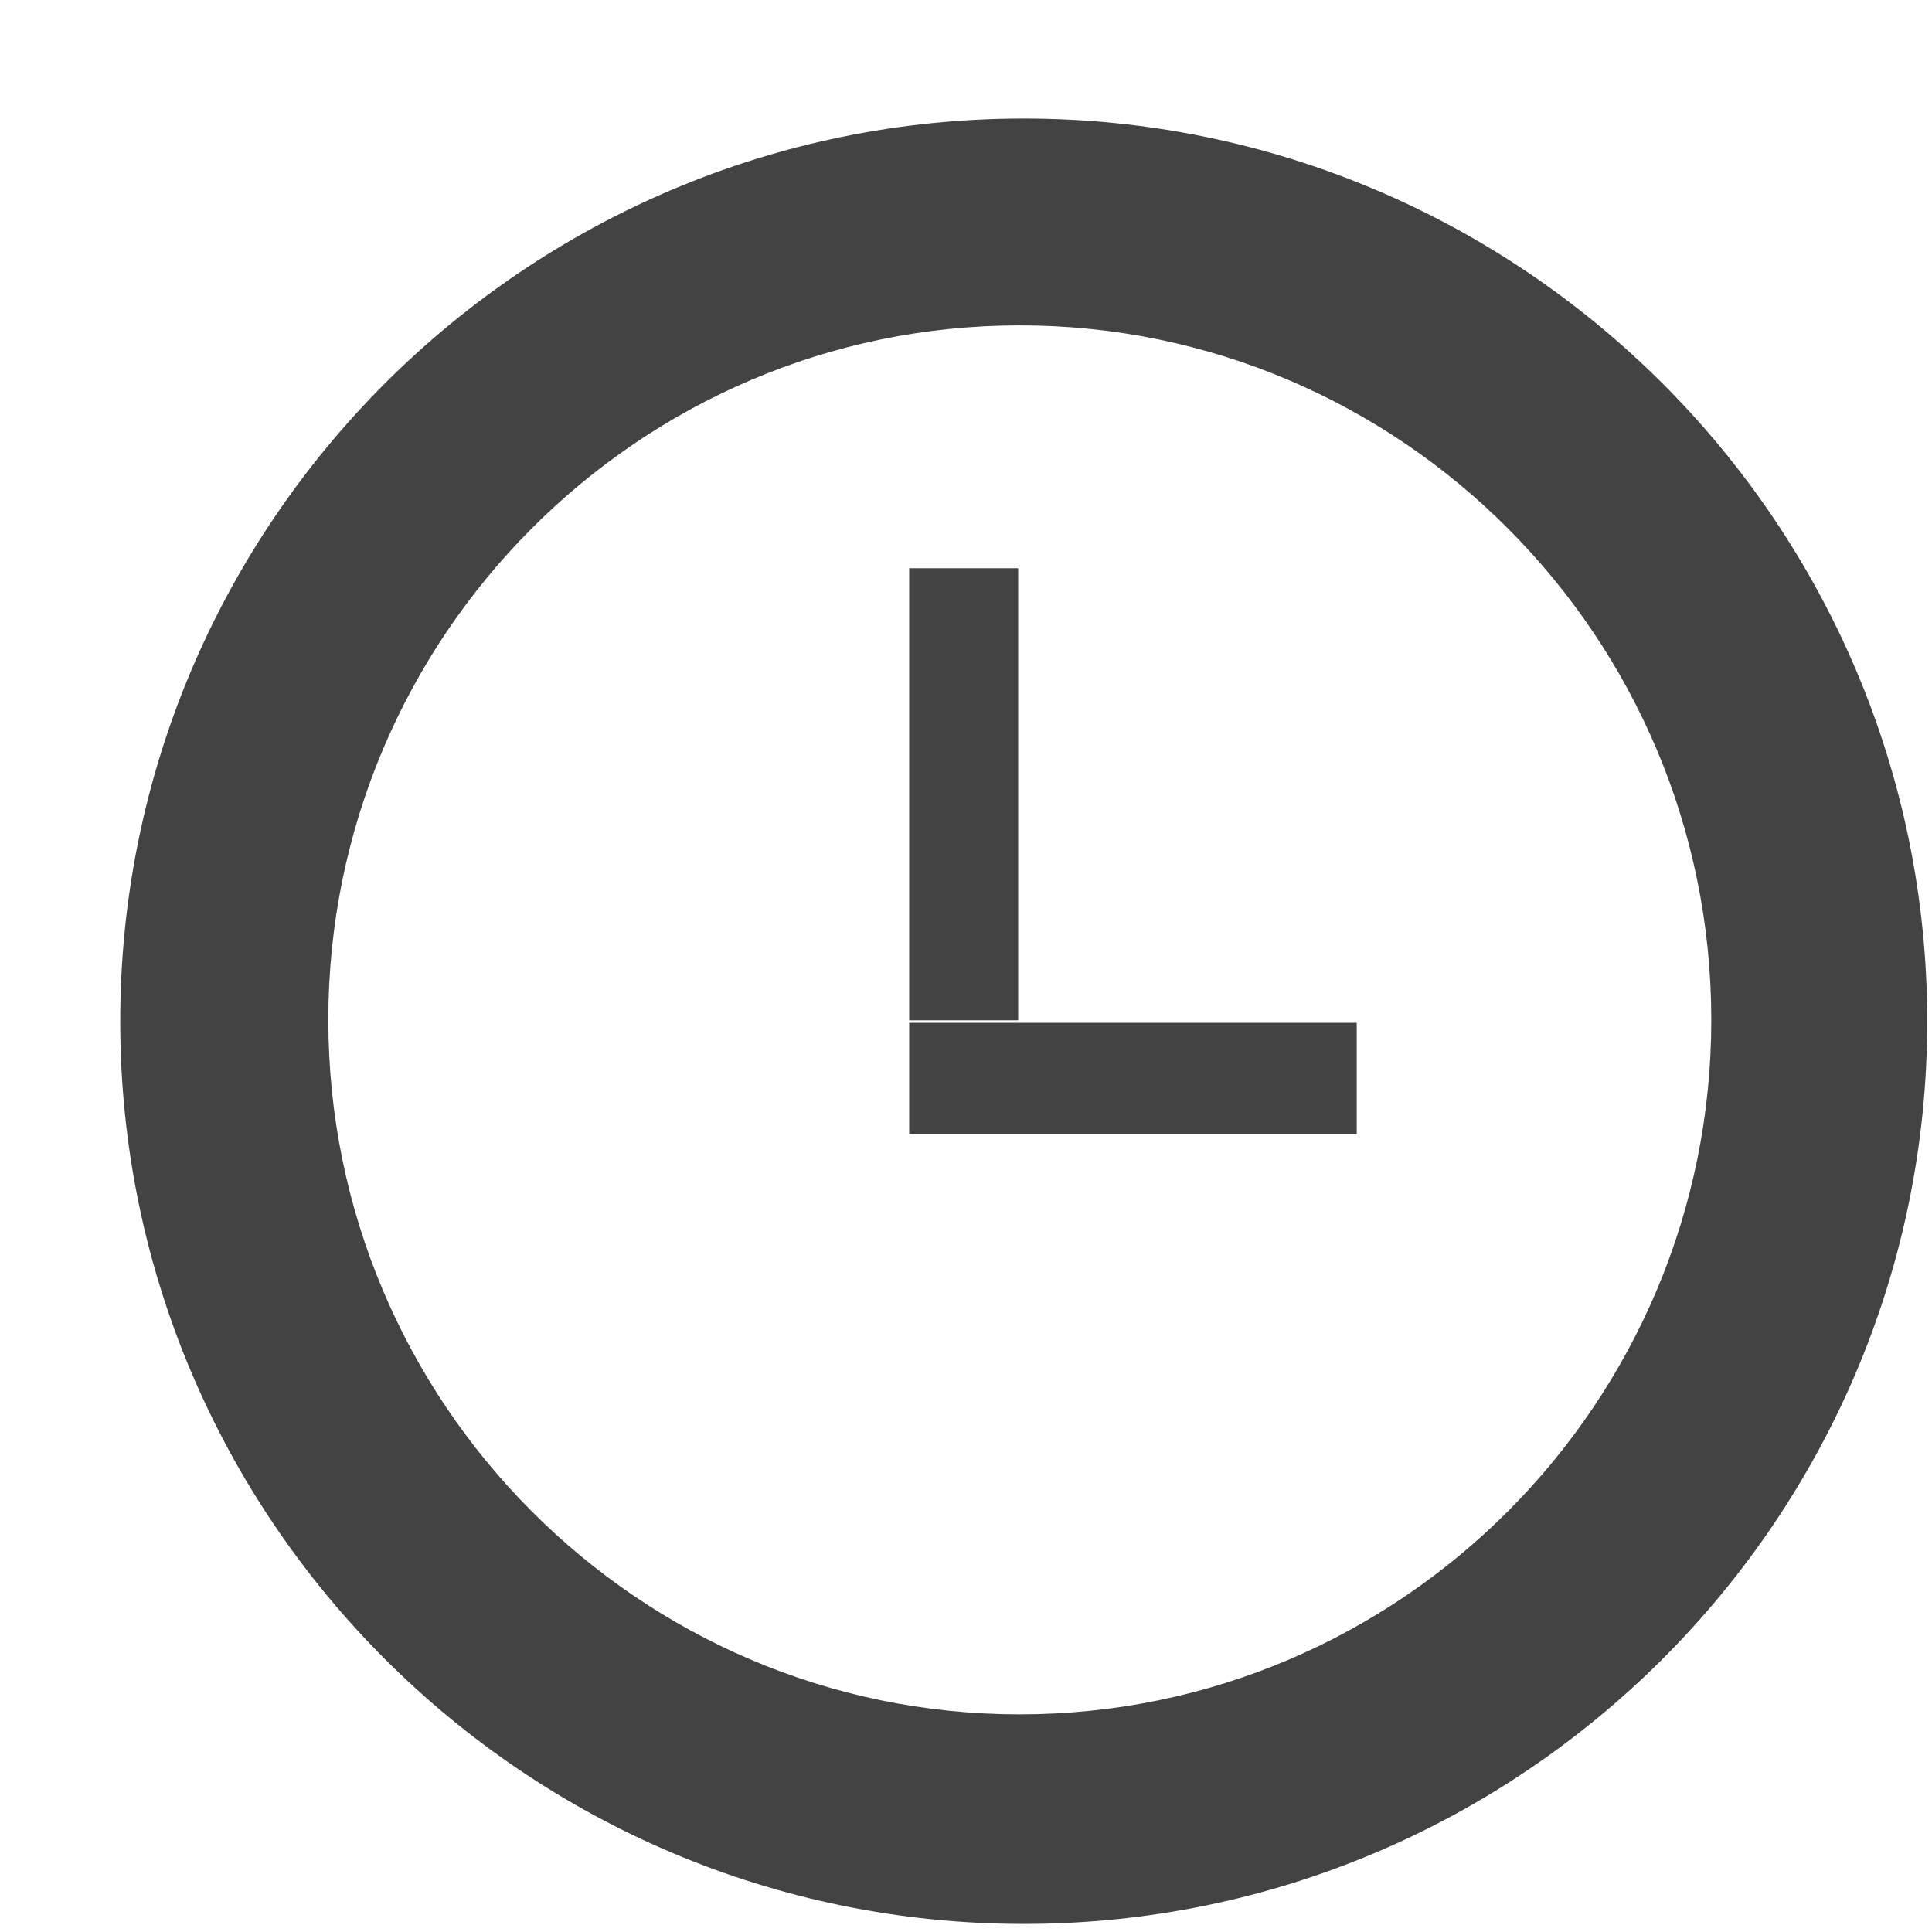
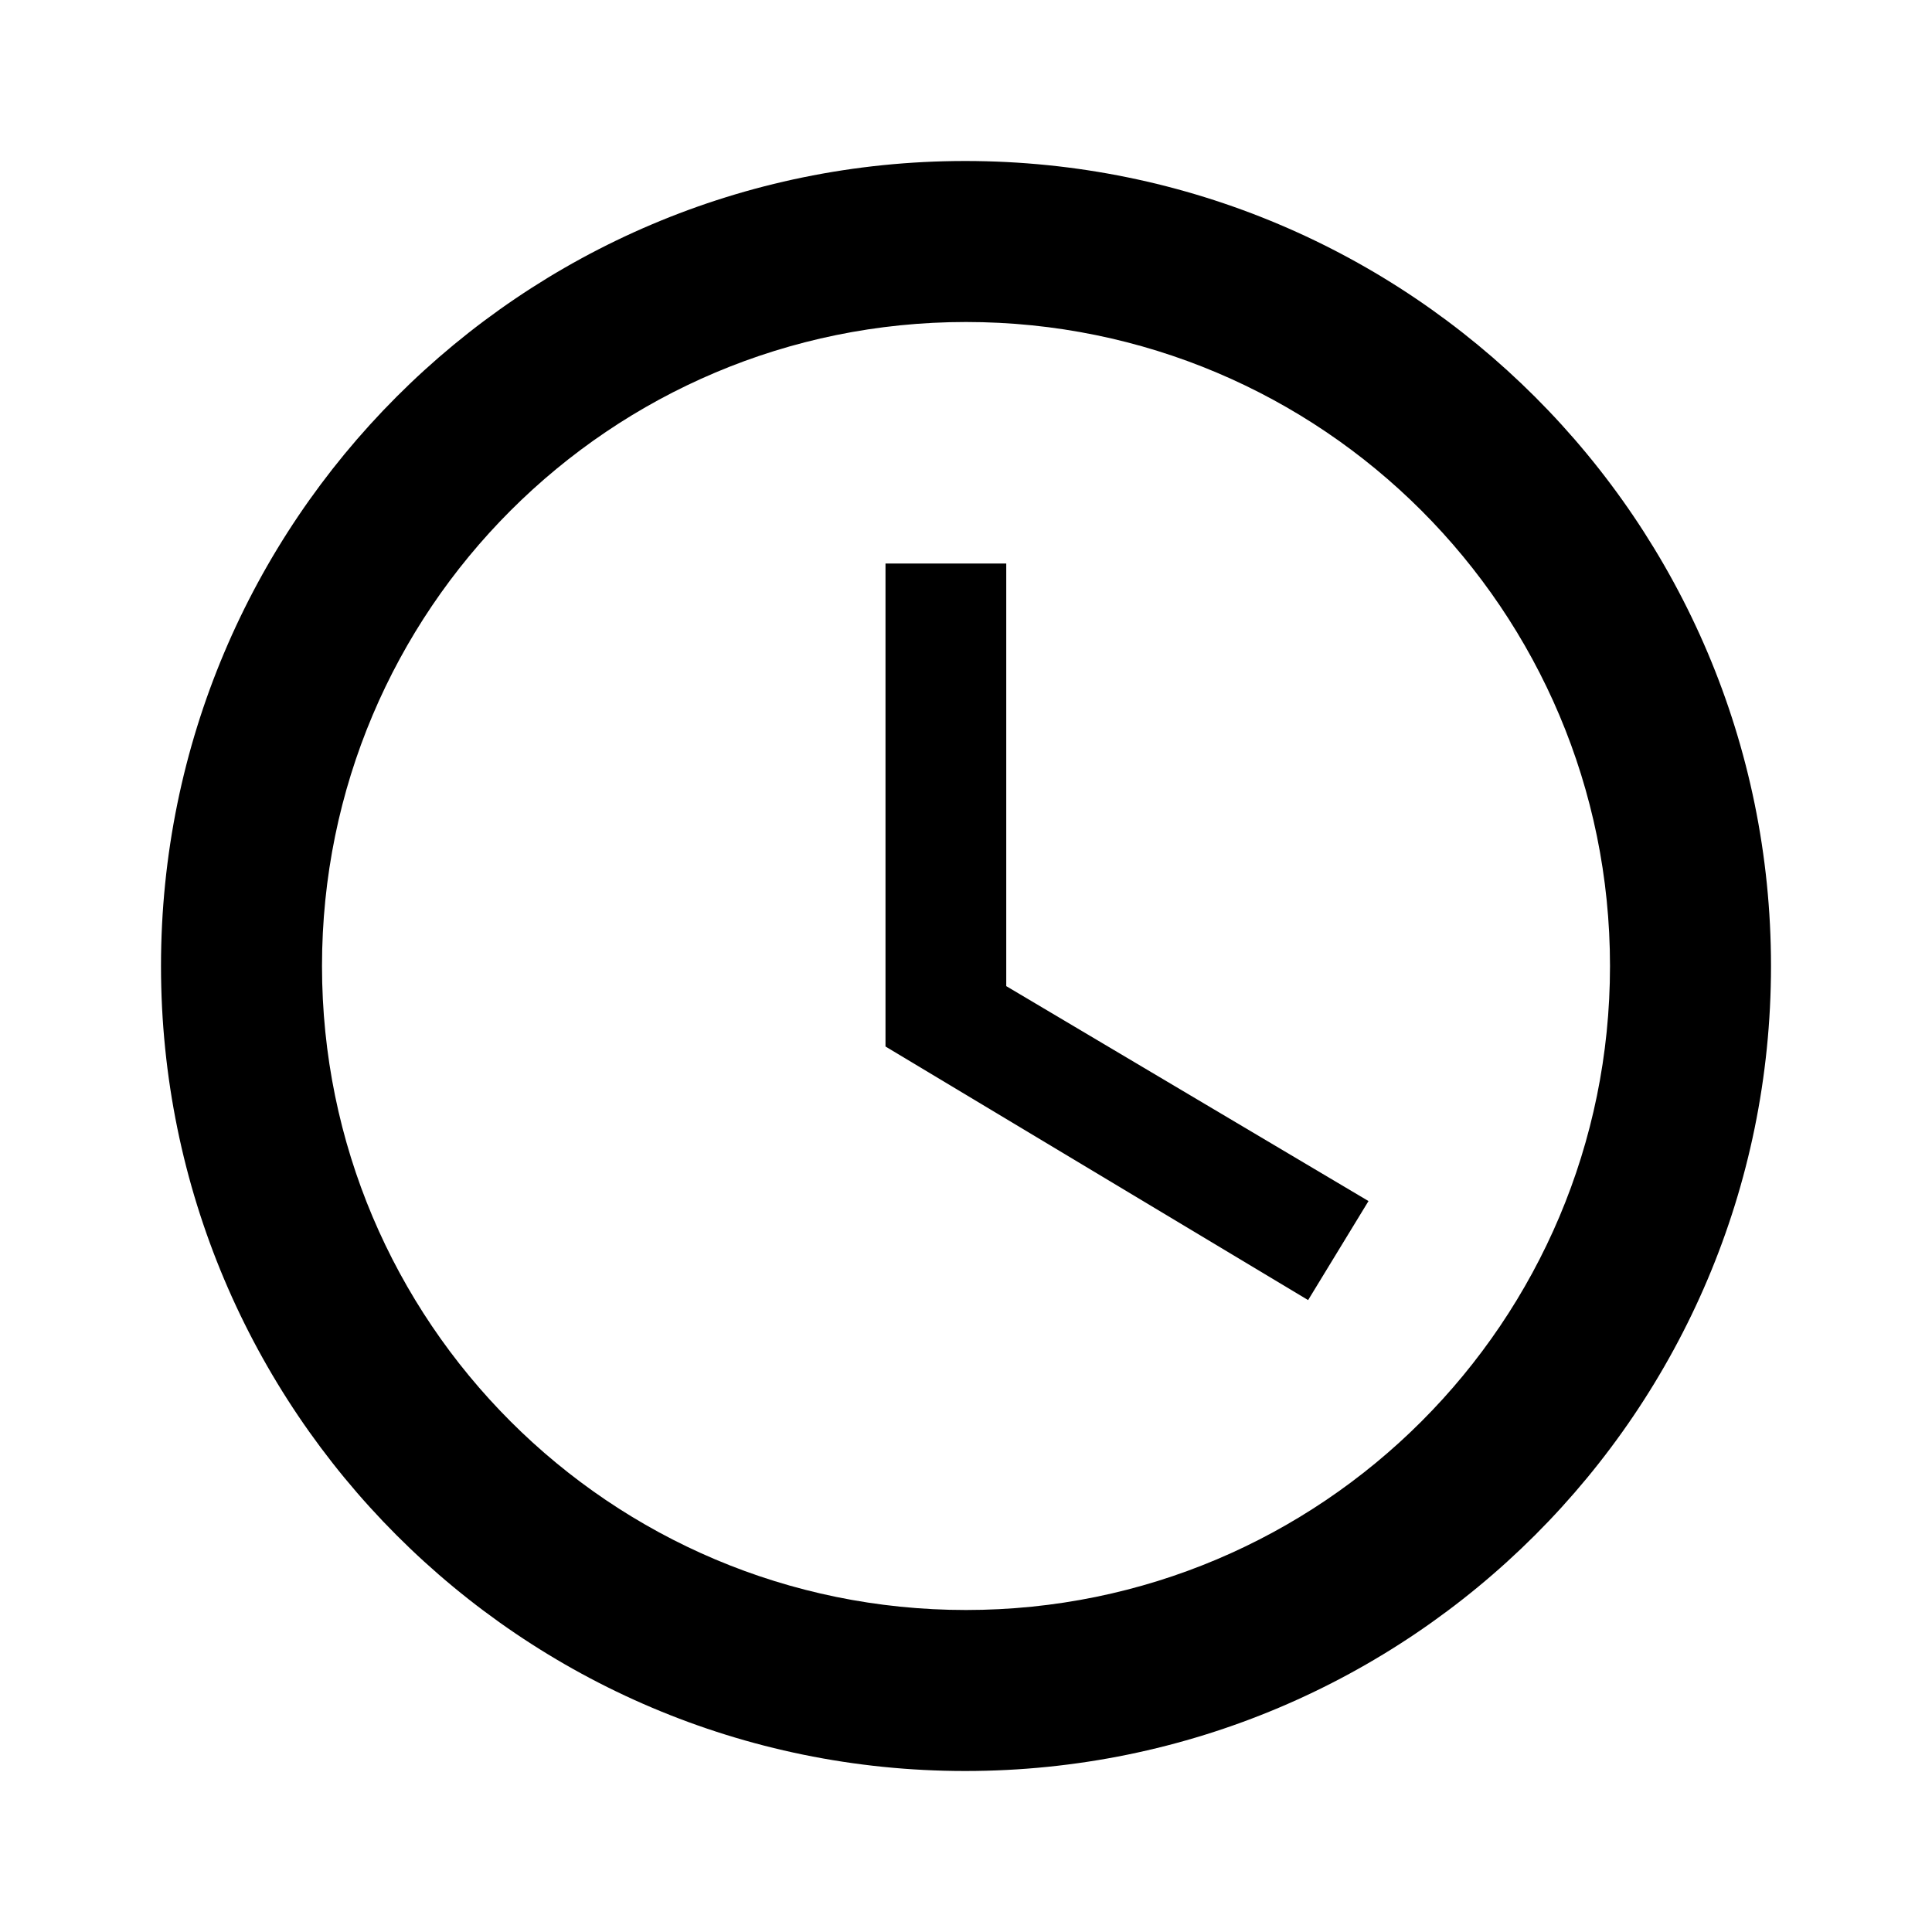
- <svg xmlns="http://www.w3.org/2000/svg" viewBox="0 0 17 17" version="1.1" class="si-glyph si-glyph-clock">
-   <defs />
-   <g stroke="none" stroke-width="1" fill="none" fill-rule="evenodd">
-     <g transform="translate(1, 1)" fill="#434343">
-       <path d="M8.008,15.929 C3.623,15.929 0.058,12.366 0.058,7.987 C0.058,3.606 3.623,0.043 8.008,0.043 C12.392,0.043 15.958,3.606 15.958,7.987 C15.958,12.365 12.392,15.929 8.008,15.929 L8.008,15.929 L8.008,15.929 Z M7.973,1.863 C4.619,1.863 1.889,4.605 1.889,7.974 C1.889,11.343 4.619,14.085 7.973,14.085 C11.328,14.085 14.058,11.343 14.058,7.974 C14.058,4.605 11.328,1.863 7.973,1.863 L7.973,1.863 L7.973,1.863 Z" class="si-glyph-fill" />
-       <rect x="7" y="4" width="0.959" height="3.978" class="si-glyph-fill" />
-       <rect x="7" y="8" width="3.938" height="0.979" class="si-glyph-fill" />
-     </g>
-   </g>
+ <svg xmlns="http://www.w3.org/2000/svg" fill="#000000" height="24" viewBox="0 0 24 24" width="24">
+   <path d="M11.99 2C6.47 2 2 6.48 2 12s4.47 10 9.99 10C17.52 22 22 17.52 22 12S17.52 2 11.99 2zM12 20c-4.42 0-8-3.58-8-8s3.58-8 8-8 8 3.58 8 8-3.58 8-8 8z" />
+   <path d="M0 0h24v24H0z" fill="none" />
+   <path d="M12.5 7H11v6l5.25 3.15.75-1.23-4.5-2.67z" />
</svg>
